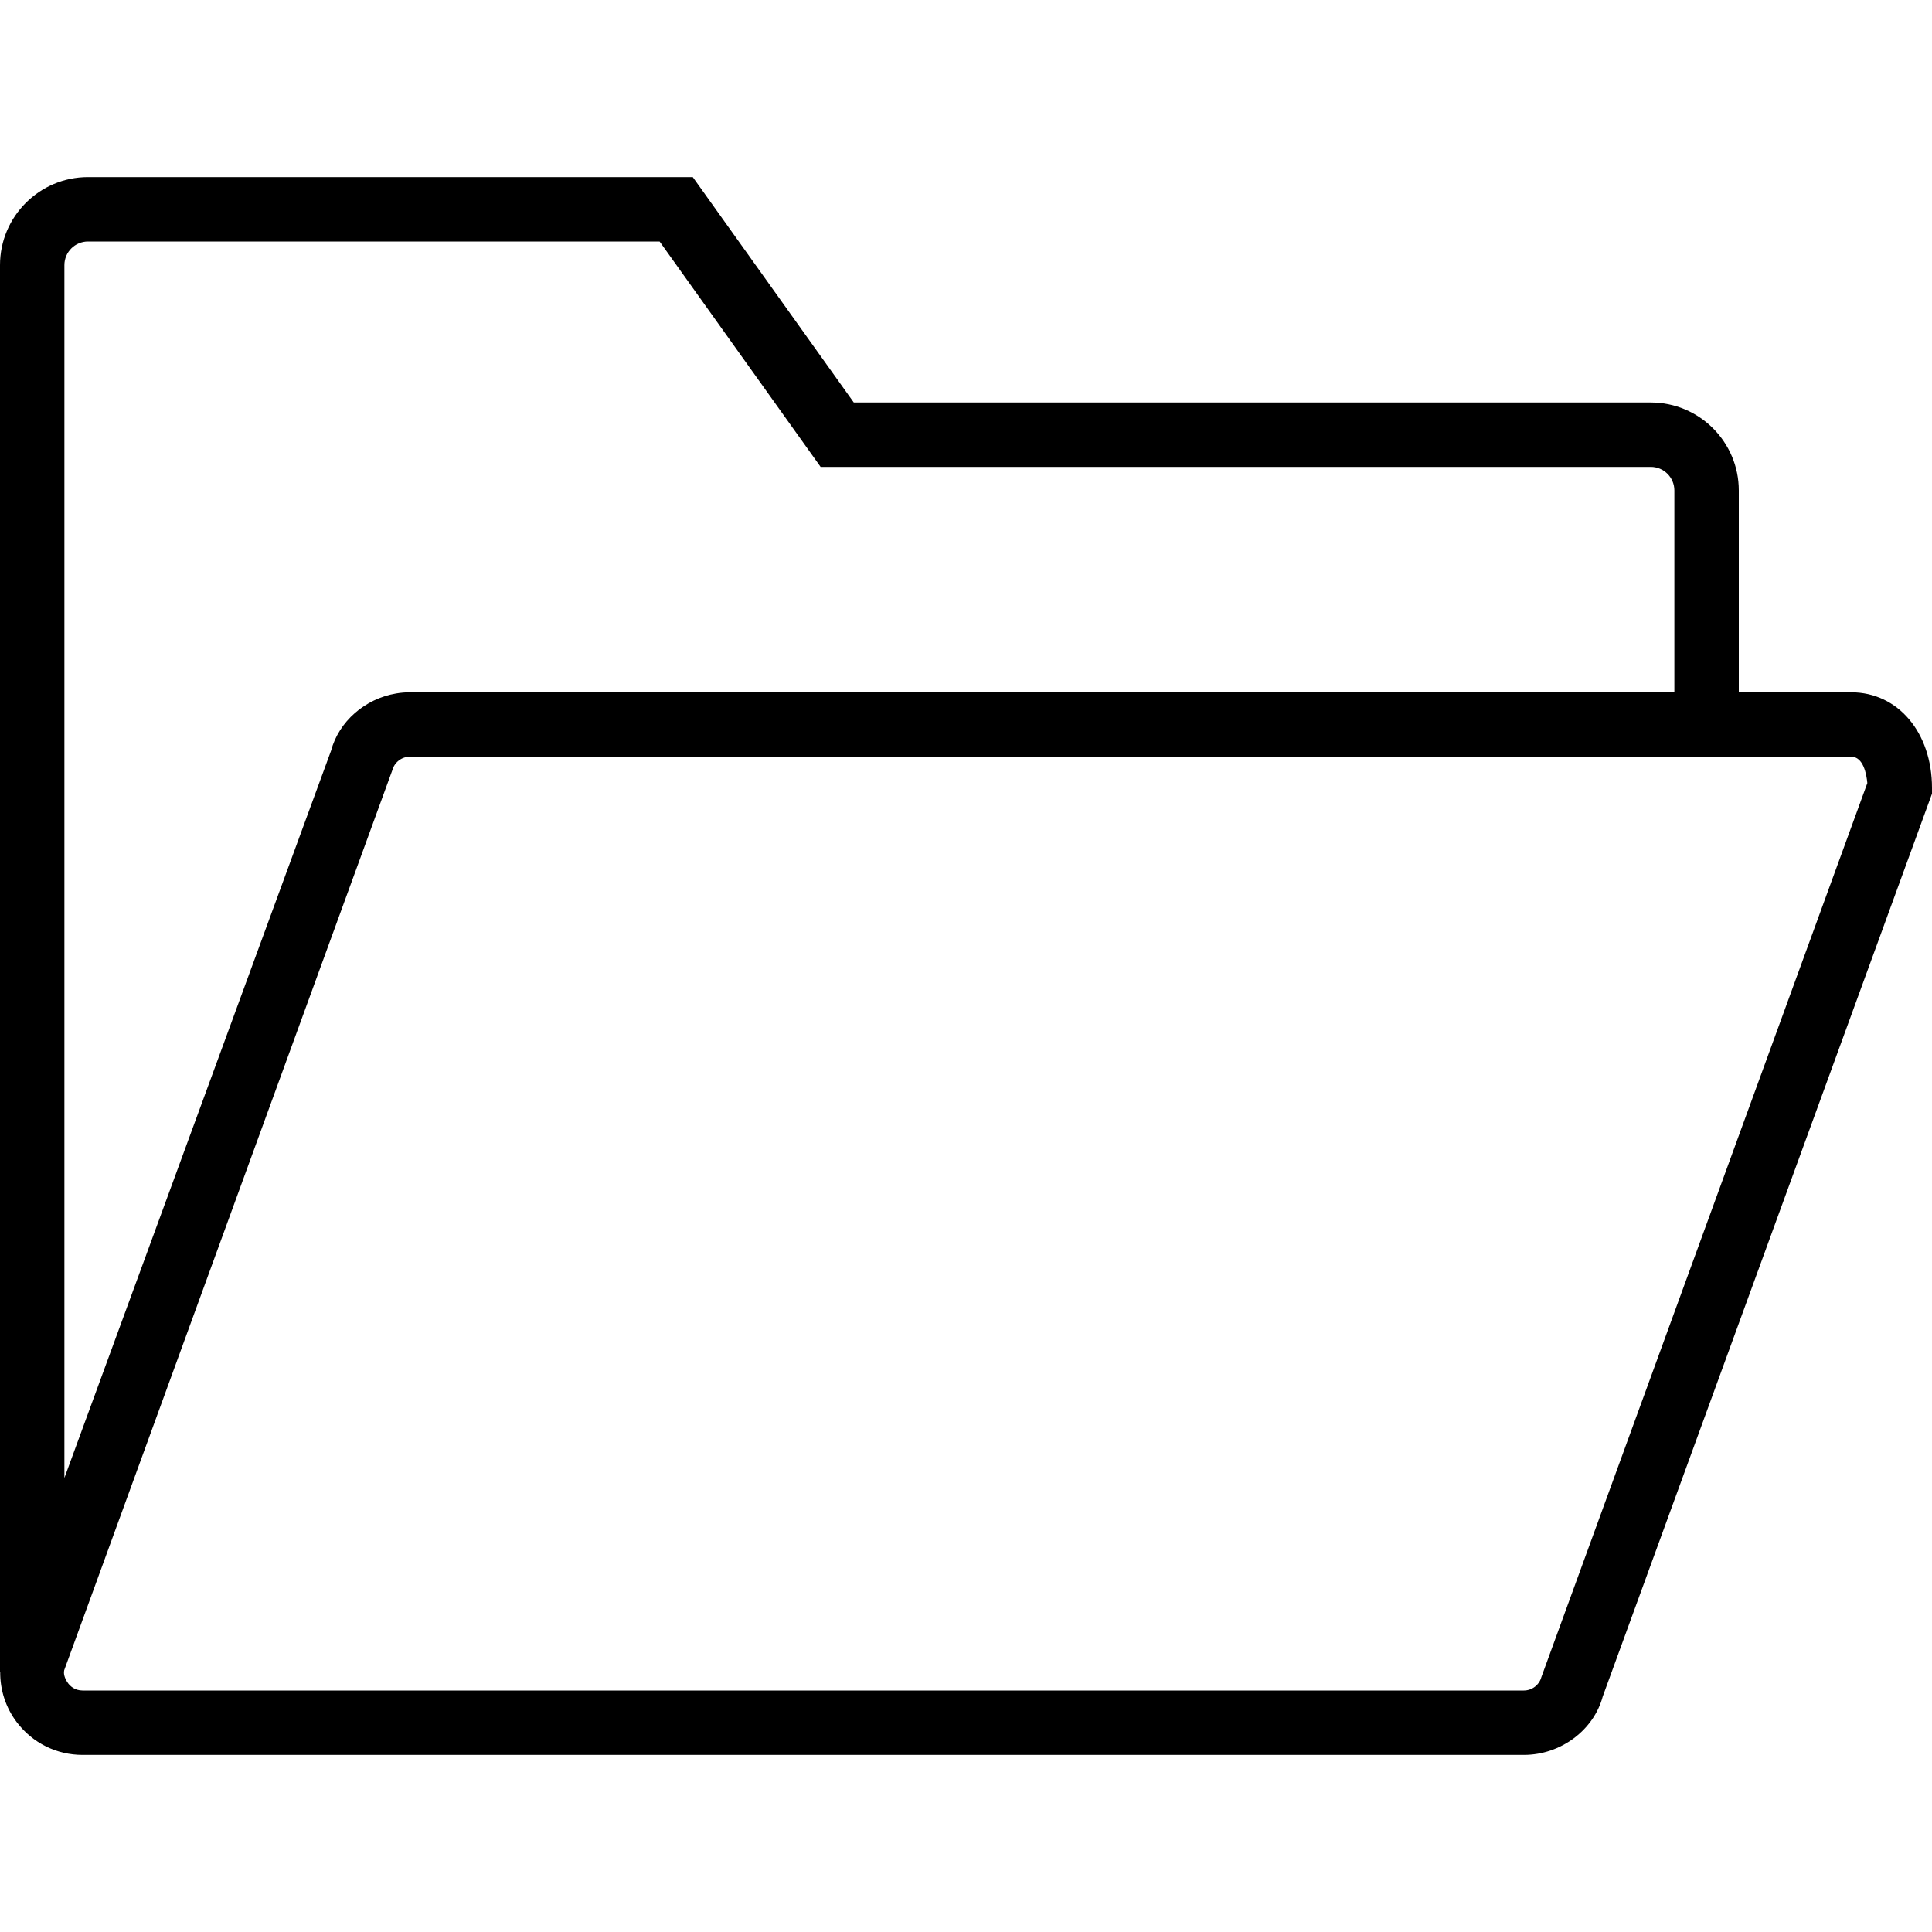
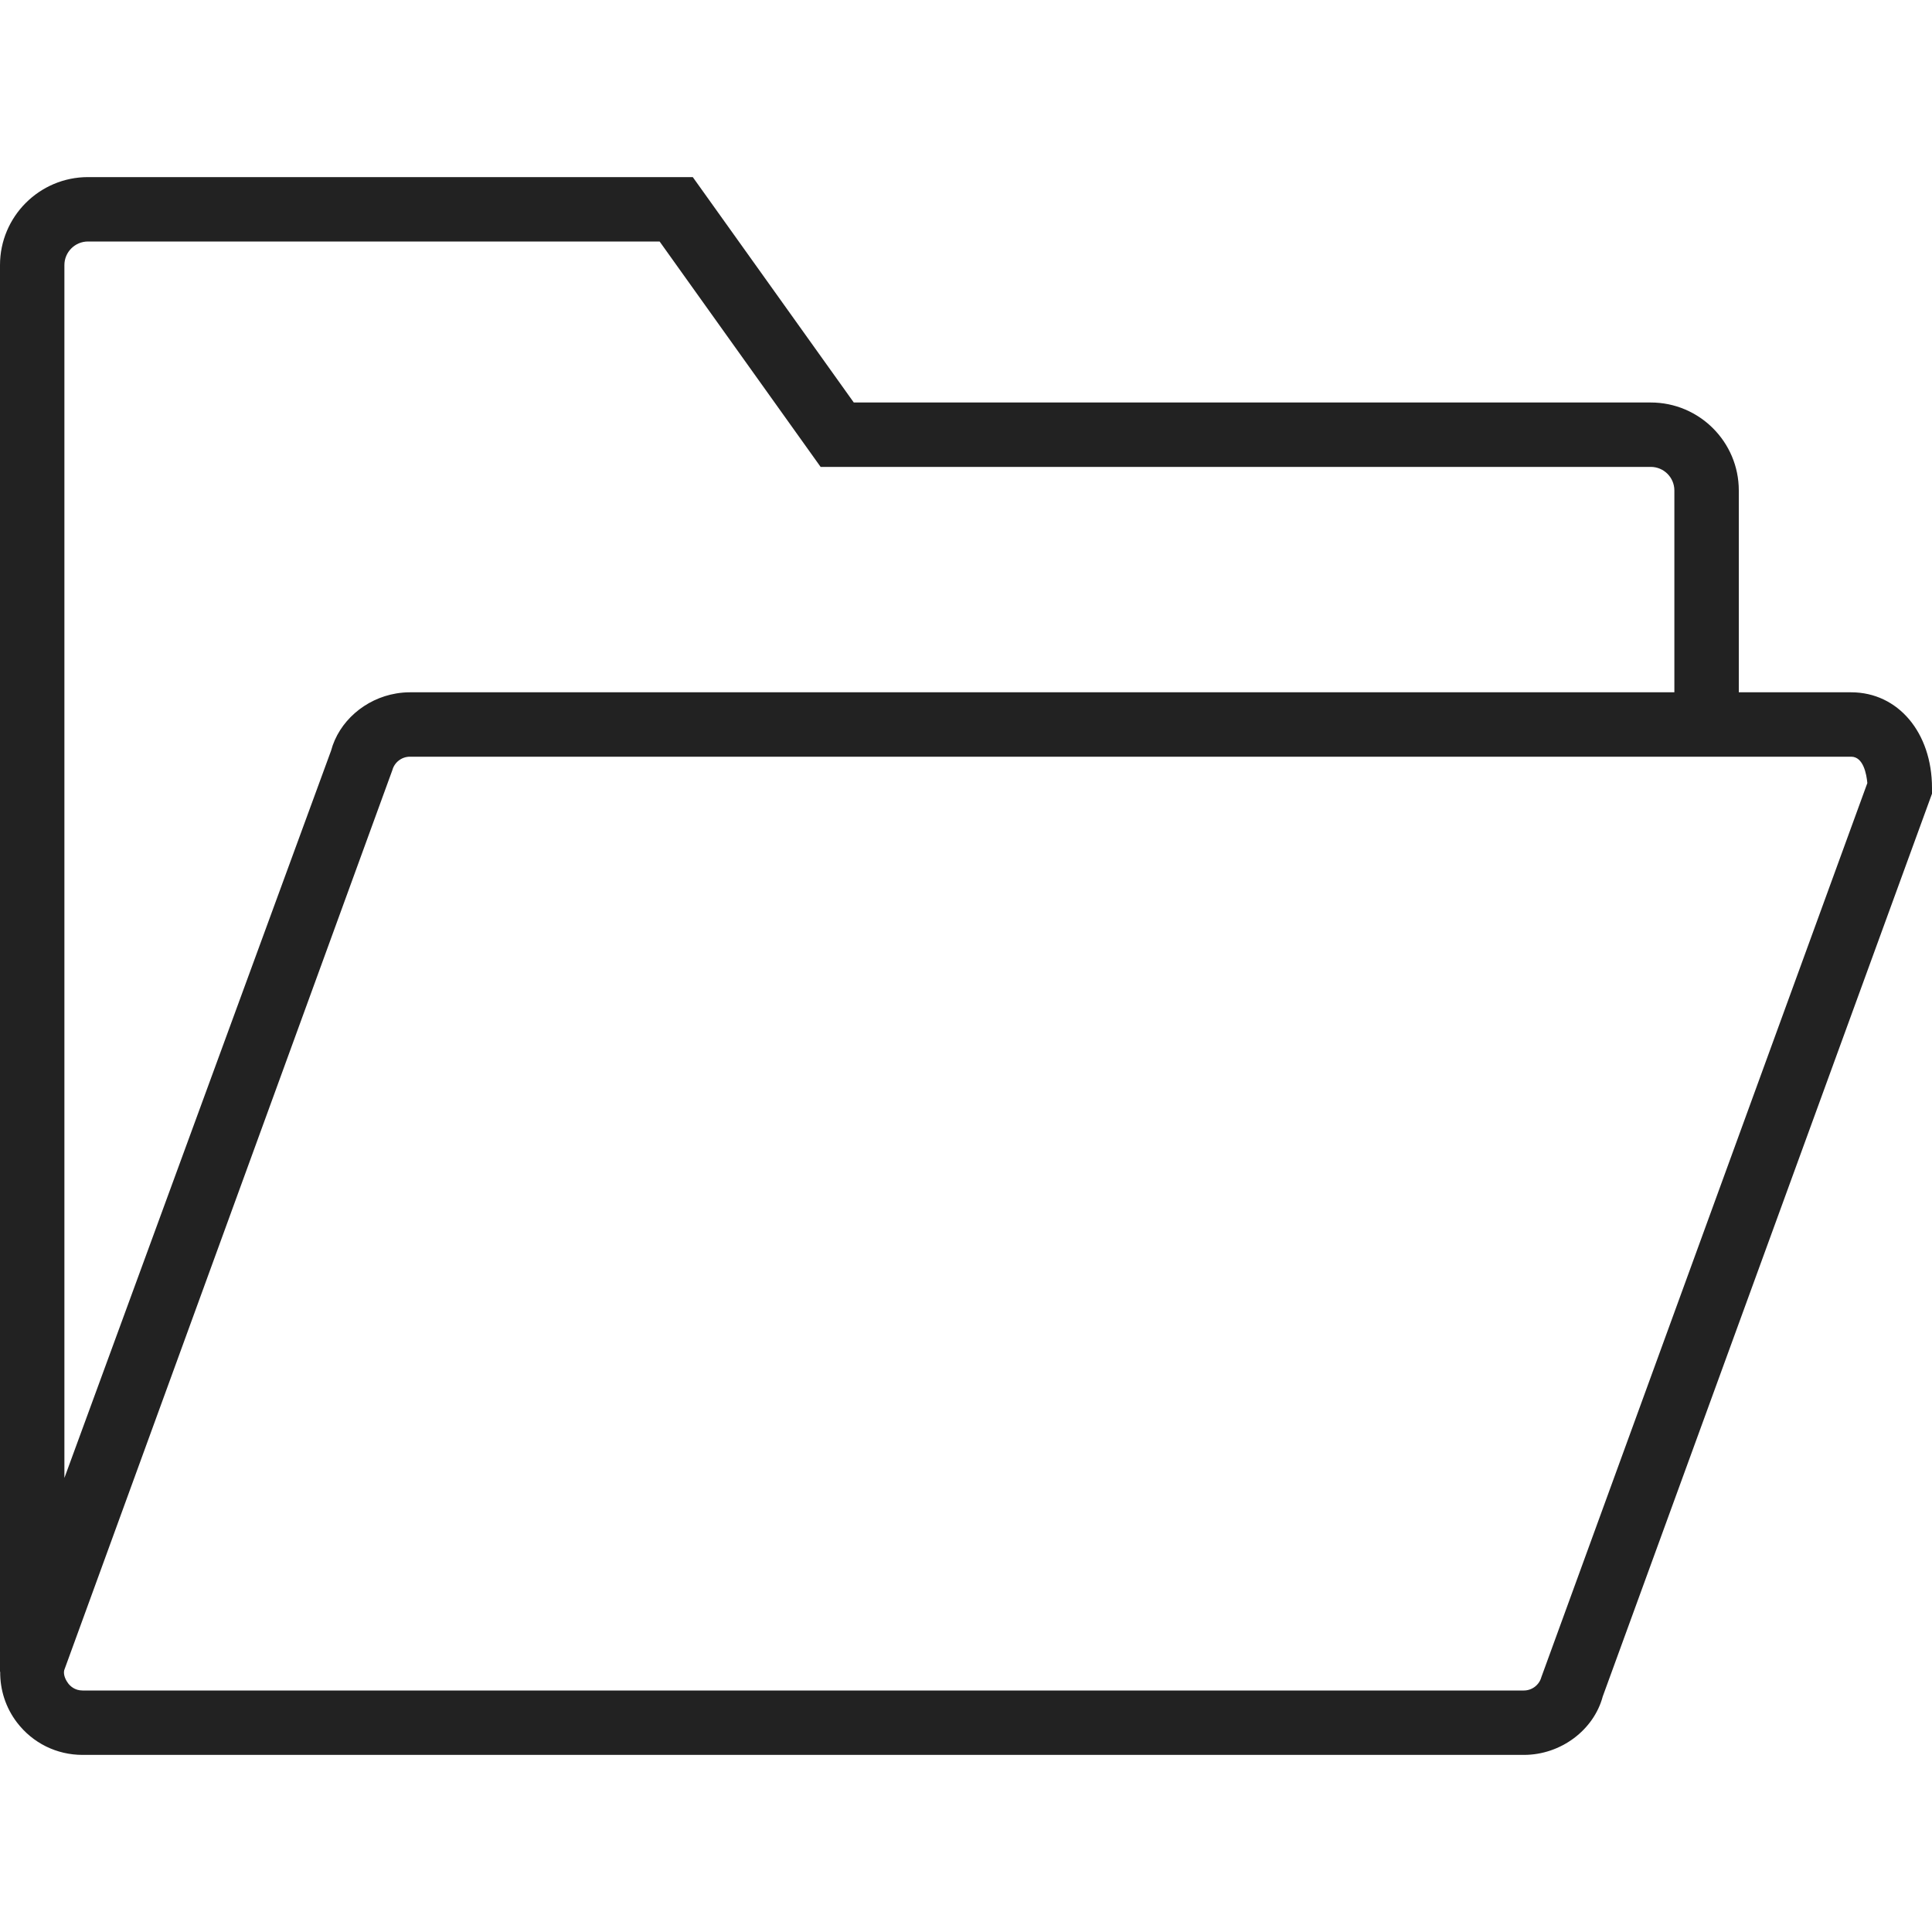
- <svg xmlns="http://www.w3.org/2000/svg" version="1.1" id="Capa_1" x="0px" y="0px" viewBox="0 0 60 60" style="enable-background:new 0 0 60 60;" xml:space="preserve">
-   <path d="M57.49,21.5H54v-6.268c0-1.507-1.226-2.732-2.732-2.732H26.515l-5-7H2.732C1.226,5.5,0,6.726,0,8.232v43.687l0.006,0  c-0.005,0.563,0.17,1.114,0.522,1.575C1.018,54.134,1.76,54.5,2.565,54.5h44.759c1.156,0,2.174-0.779,2.45-1.813L60,24.649v-0.177  C60,22.75,58.944,21.5,57.49,21.5z M2,8.232C2,7.828,2.329,7.5,2.732,7.5h17.753l5,7h25.782c0.404,0,0.732,0.328,0.732,0.732V21.5  H12.731c-0.144,0-0.287,0.012-0.426,0.036c-0.973,0.163-1.782,0.873-2.023,1.776L2,45.899V8.232z M47.869,52.083  c-0.066,0.245-0.291,0.417-0.545,0.417H2.565c-0.243,0-0.385-0.139-0.448-0.222c-0.063-0.082-0.16-0.256-0.123-0.408l10.191-27.953  c0.066-0.245,0.291-0.417,0.545-0.417H54h3.49c0.38,0,0.477,0.546,0.502,0.819L47.869,52.083z" />
+ <svg xmlns="http://www.w3.org/2000/svg" version="1.1" id="Capa_1" x="0px" y="0px" viewBox="0 0 60 60" style="enable-background:new 0 0 60 60;" xml:space="preserve" width="512px" height="512px" class="">
  <g>
- </g>
-   <g>
- </g>
-   <g>
- </g>
-   <g>
- </g>
-   <g>
- </g>
-   <g>
- </g>
-   <g>
- </g>
-   <g>
- </g>
-   <g>
- </g>
-   <g>
- </g>
-   <g>
- </g>
-   <g>
- </g>
-   <g>
- </g>
-   <g>
- </g>
-   <g>
- </g>
+     <path d="M57.49,21.5H54v-6.268c0-1.507-1.226-2.732-2.732-2.732H26.515l-5-7H2.732C1.226,5.5,0,6.726,0,8.232v43.687l0.006,0  c-0.005,0.563,0.17,1.114,0.522,1.575C1.018,54.134,1.76,54.5,2.565,54.5h44.759c1.156,0,2.174-0.779,2.45-1.813L60,24.649v-0.177  C60,22.75,58.944,21.5,57.49,21.5z M2,8.232C2,7.828,2.329,7.5,2.732,7.5h17.753l5,7h25.782c0.404,0,0.732,0.328,0.732,0.732V21.5  H12.731c-0.144,0-0.287,0.012-0.426,0.036c-0.973,0.163-1.782,0.873-2.023,1.776L2,45.899V8.232z M47.869,52.083  c-0.066,0.245-0.291,0.417-0.545,0.417H2.565c-0.243,0-0.385-0.139-0.448-0.222c-0.063-0.082-0.16-0.256-0.123-0.408l10.191-27.953  c0.066-0.245,0.291-0.417,0.545-0.417H54h3.49c0.38,0,0.477,0.546,0.502,0.819L47.869,52.083z" data-original="#000000" class="active-path" data-old_color="#000000" fill="#222" />
+   </g>
</svg>
